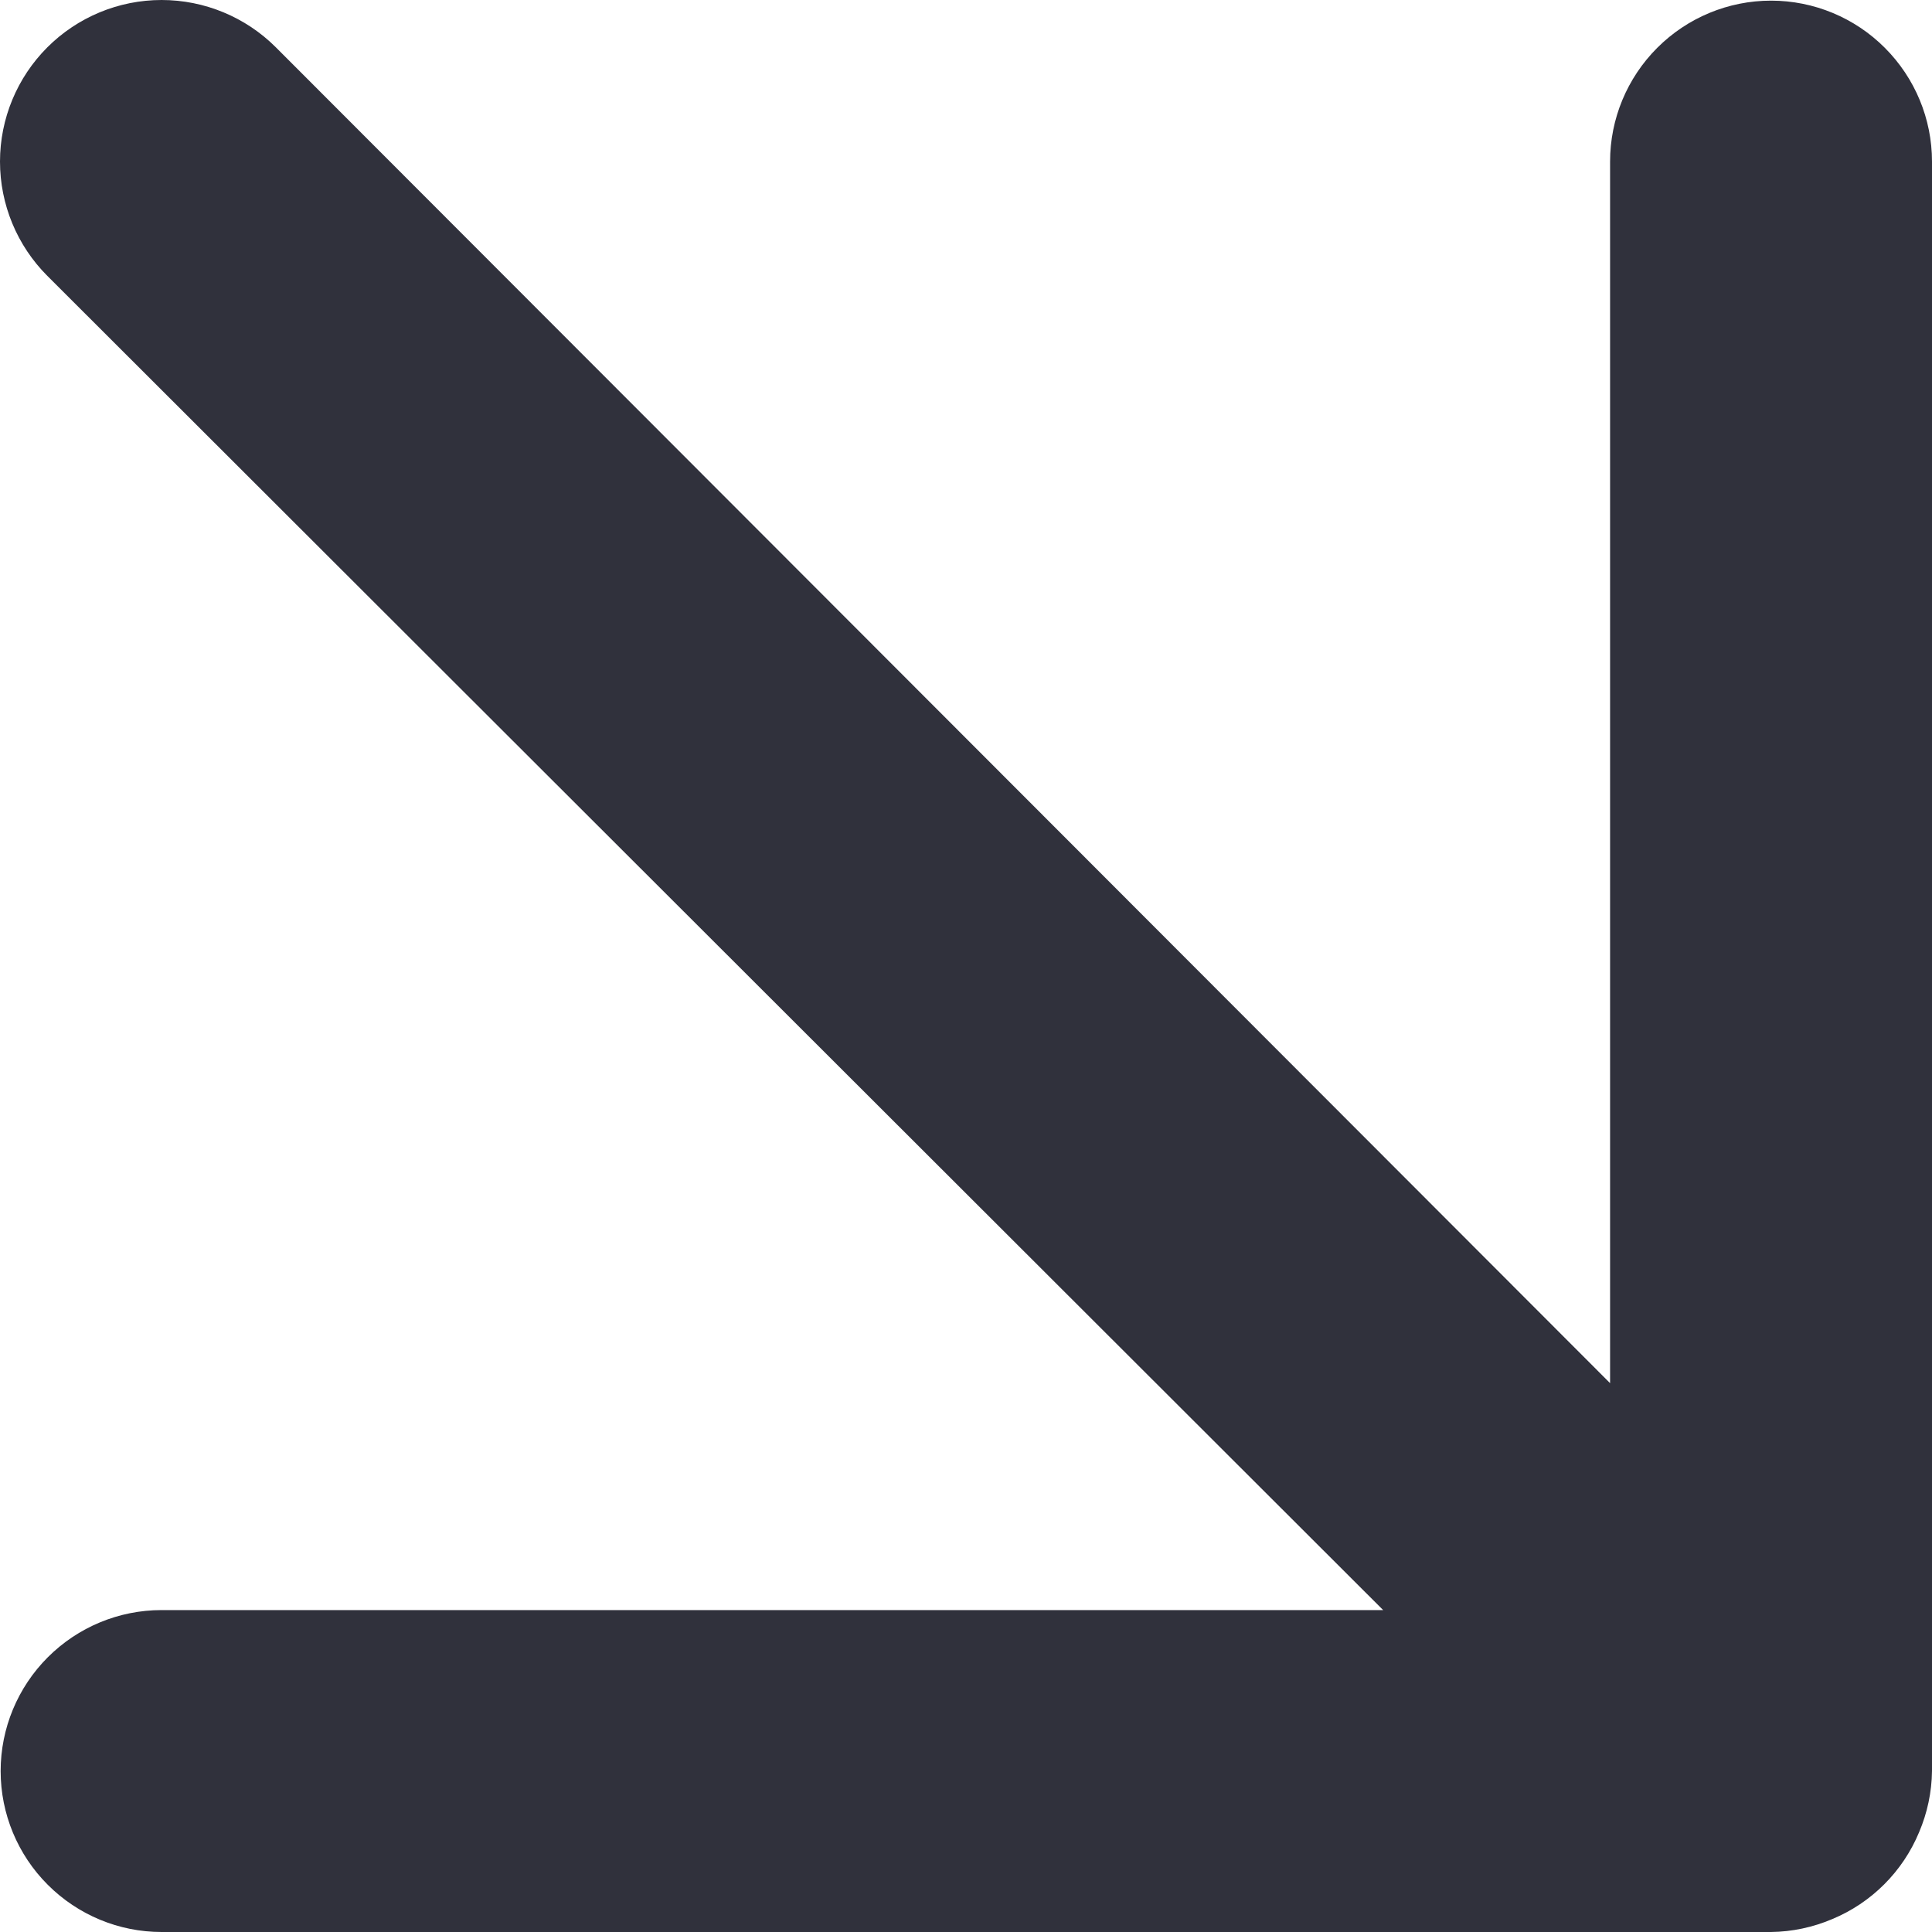
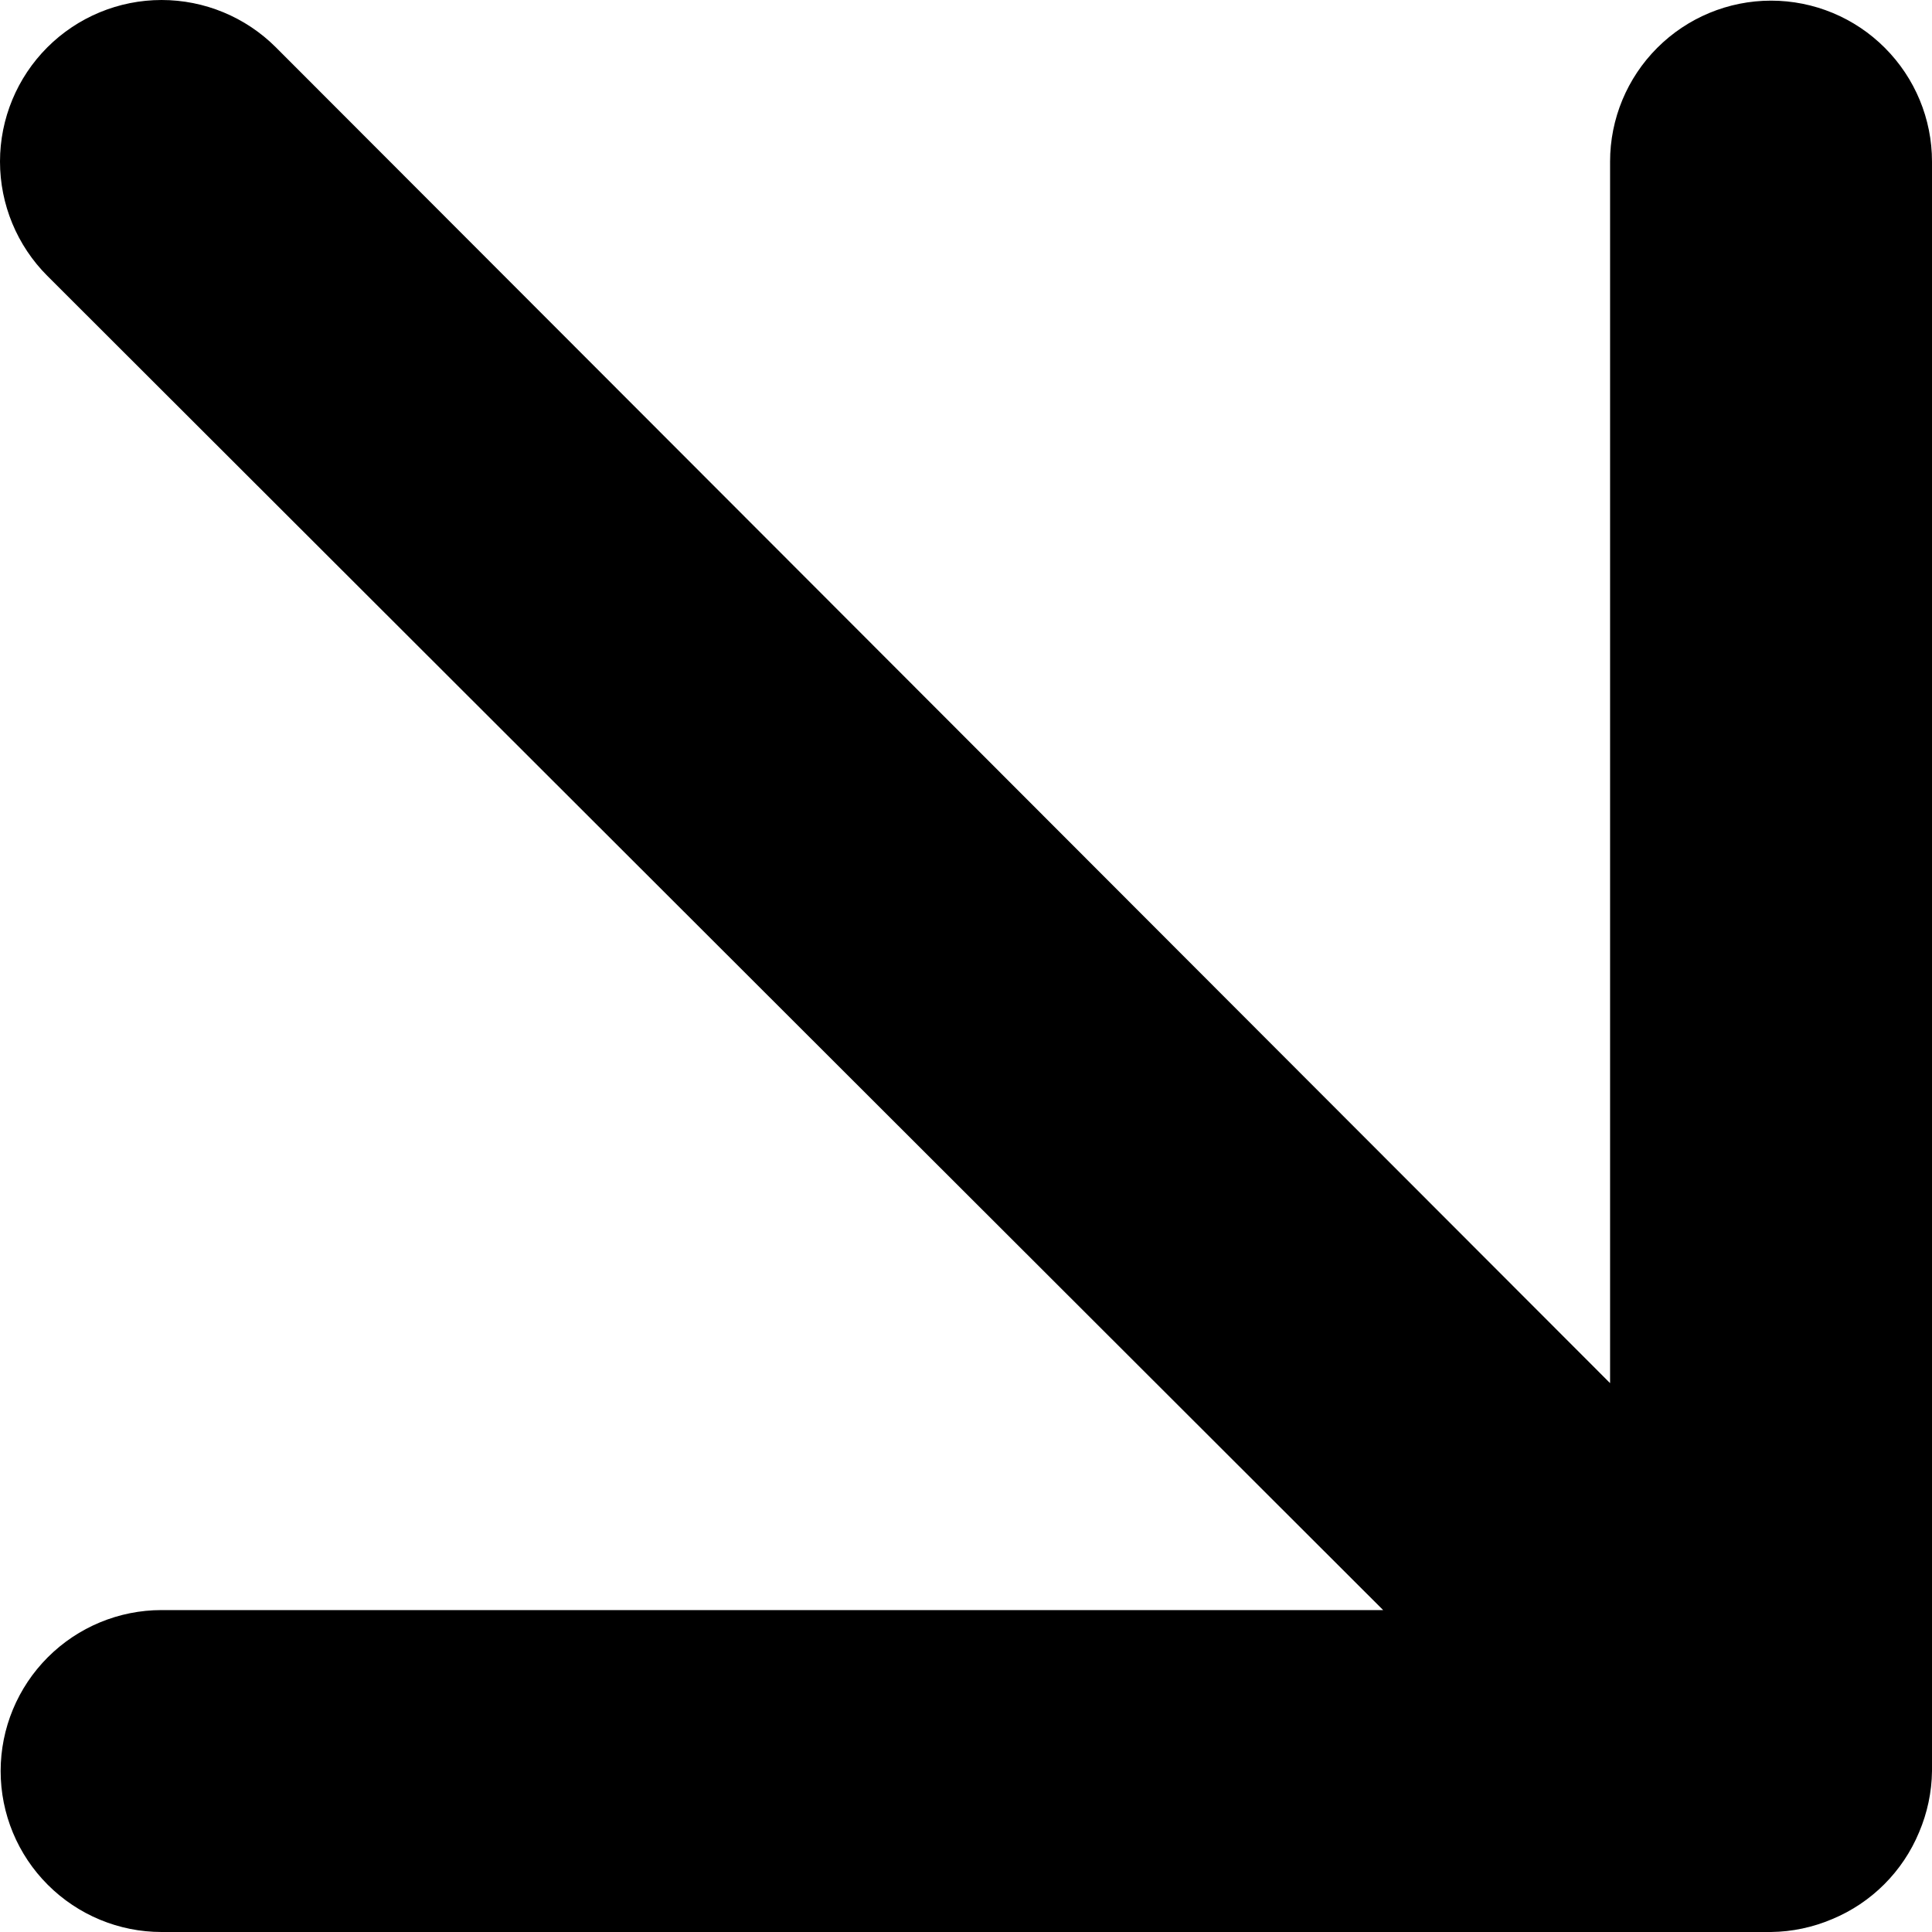
- <svg xmlns="http://www.w3.org/2000/svg" width="24" height="24" viewBox="0 0 24 24" fill="#000000">
-   <path d="M22.001 0.008C21.47 0.008 20.962 0.219 20.587 0.594C20.212 0.969 20.001 1.477 20.001 2.007V17.182L3.427 0.588C3.051 0.212 2.54 -3.96685e-09 2.007 0C1.475 3.96685e-09 0.964 0.212 0.588 0.588C0.212 0.964 3.96685e-09 1.475 0 2.007C-3.96685e-09 2.54 0.212 3.051 0.588 3.427L17.182 20.001H2.007C1.477 20.001 0.969 20.212 0.594 20.587C0.219 20.962 0.008 21.47 0.008 22.001C0.008 22.531 0.219 23.04 0.594 23.414C0.969 23.789 1.477 24 2.007 24H22.001C22.262 23.997 22.52 23.942 22.76 23.84C23.249 23.637 23.637 23.249 23.84 22.76C23.942 22.52 23.997 22.262 24 22.001V2.007C24 1.477 23.789 0.969 23.414 0.594C23.04 0.219 22.531 0.008 22.001 0.008Z" fill="#30313C" />
+ <svg xmlns="http://www.w3.org/2000/svg" width="24" height="24" viewBox="0 0 24 24" fill="none">
+   <path d="M22.001 0.008C21.47 0.008 20.962 0.219 20.587 0.594C20.212 0.969 20.001 1.477 20.001 2.007V17.182L3.427 0.588C3.051 0.212 2.54 -3.96685e-09 2.007 0C1.475 3.96685e-09 0.964 0.212 0.588 0.588C0.212 0.964 3.96685e-09 1.475 0 2.007C-3.96685e-09 2.54 0.212 3.051 0.588 3.427L17.182 20.001H2.007C1.477 20.001 0.969 20.212 0.594 20.587C0.219 20.962 0.008 21.47 0.008 22.001C0.008 22.531 0.219 23.04 0.594 23.414C0.969 23.789 1.477 24 2.007 24H22.001C22.262 23.997 22.52 23.942 22.76 23.84C23.249 23.637 23.637 23.249 23.84 22.76C23.942 22.52 23.997 22.262 24 22.001V2.007C24 1.477 23.789 0.969 23.414 0.594C23.04 0.219 22.531 0.008 22.001 0.008Z" fill="currentColor" />
</svg>
